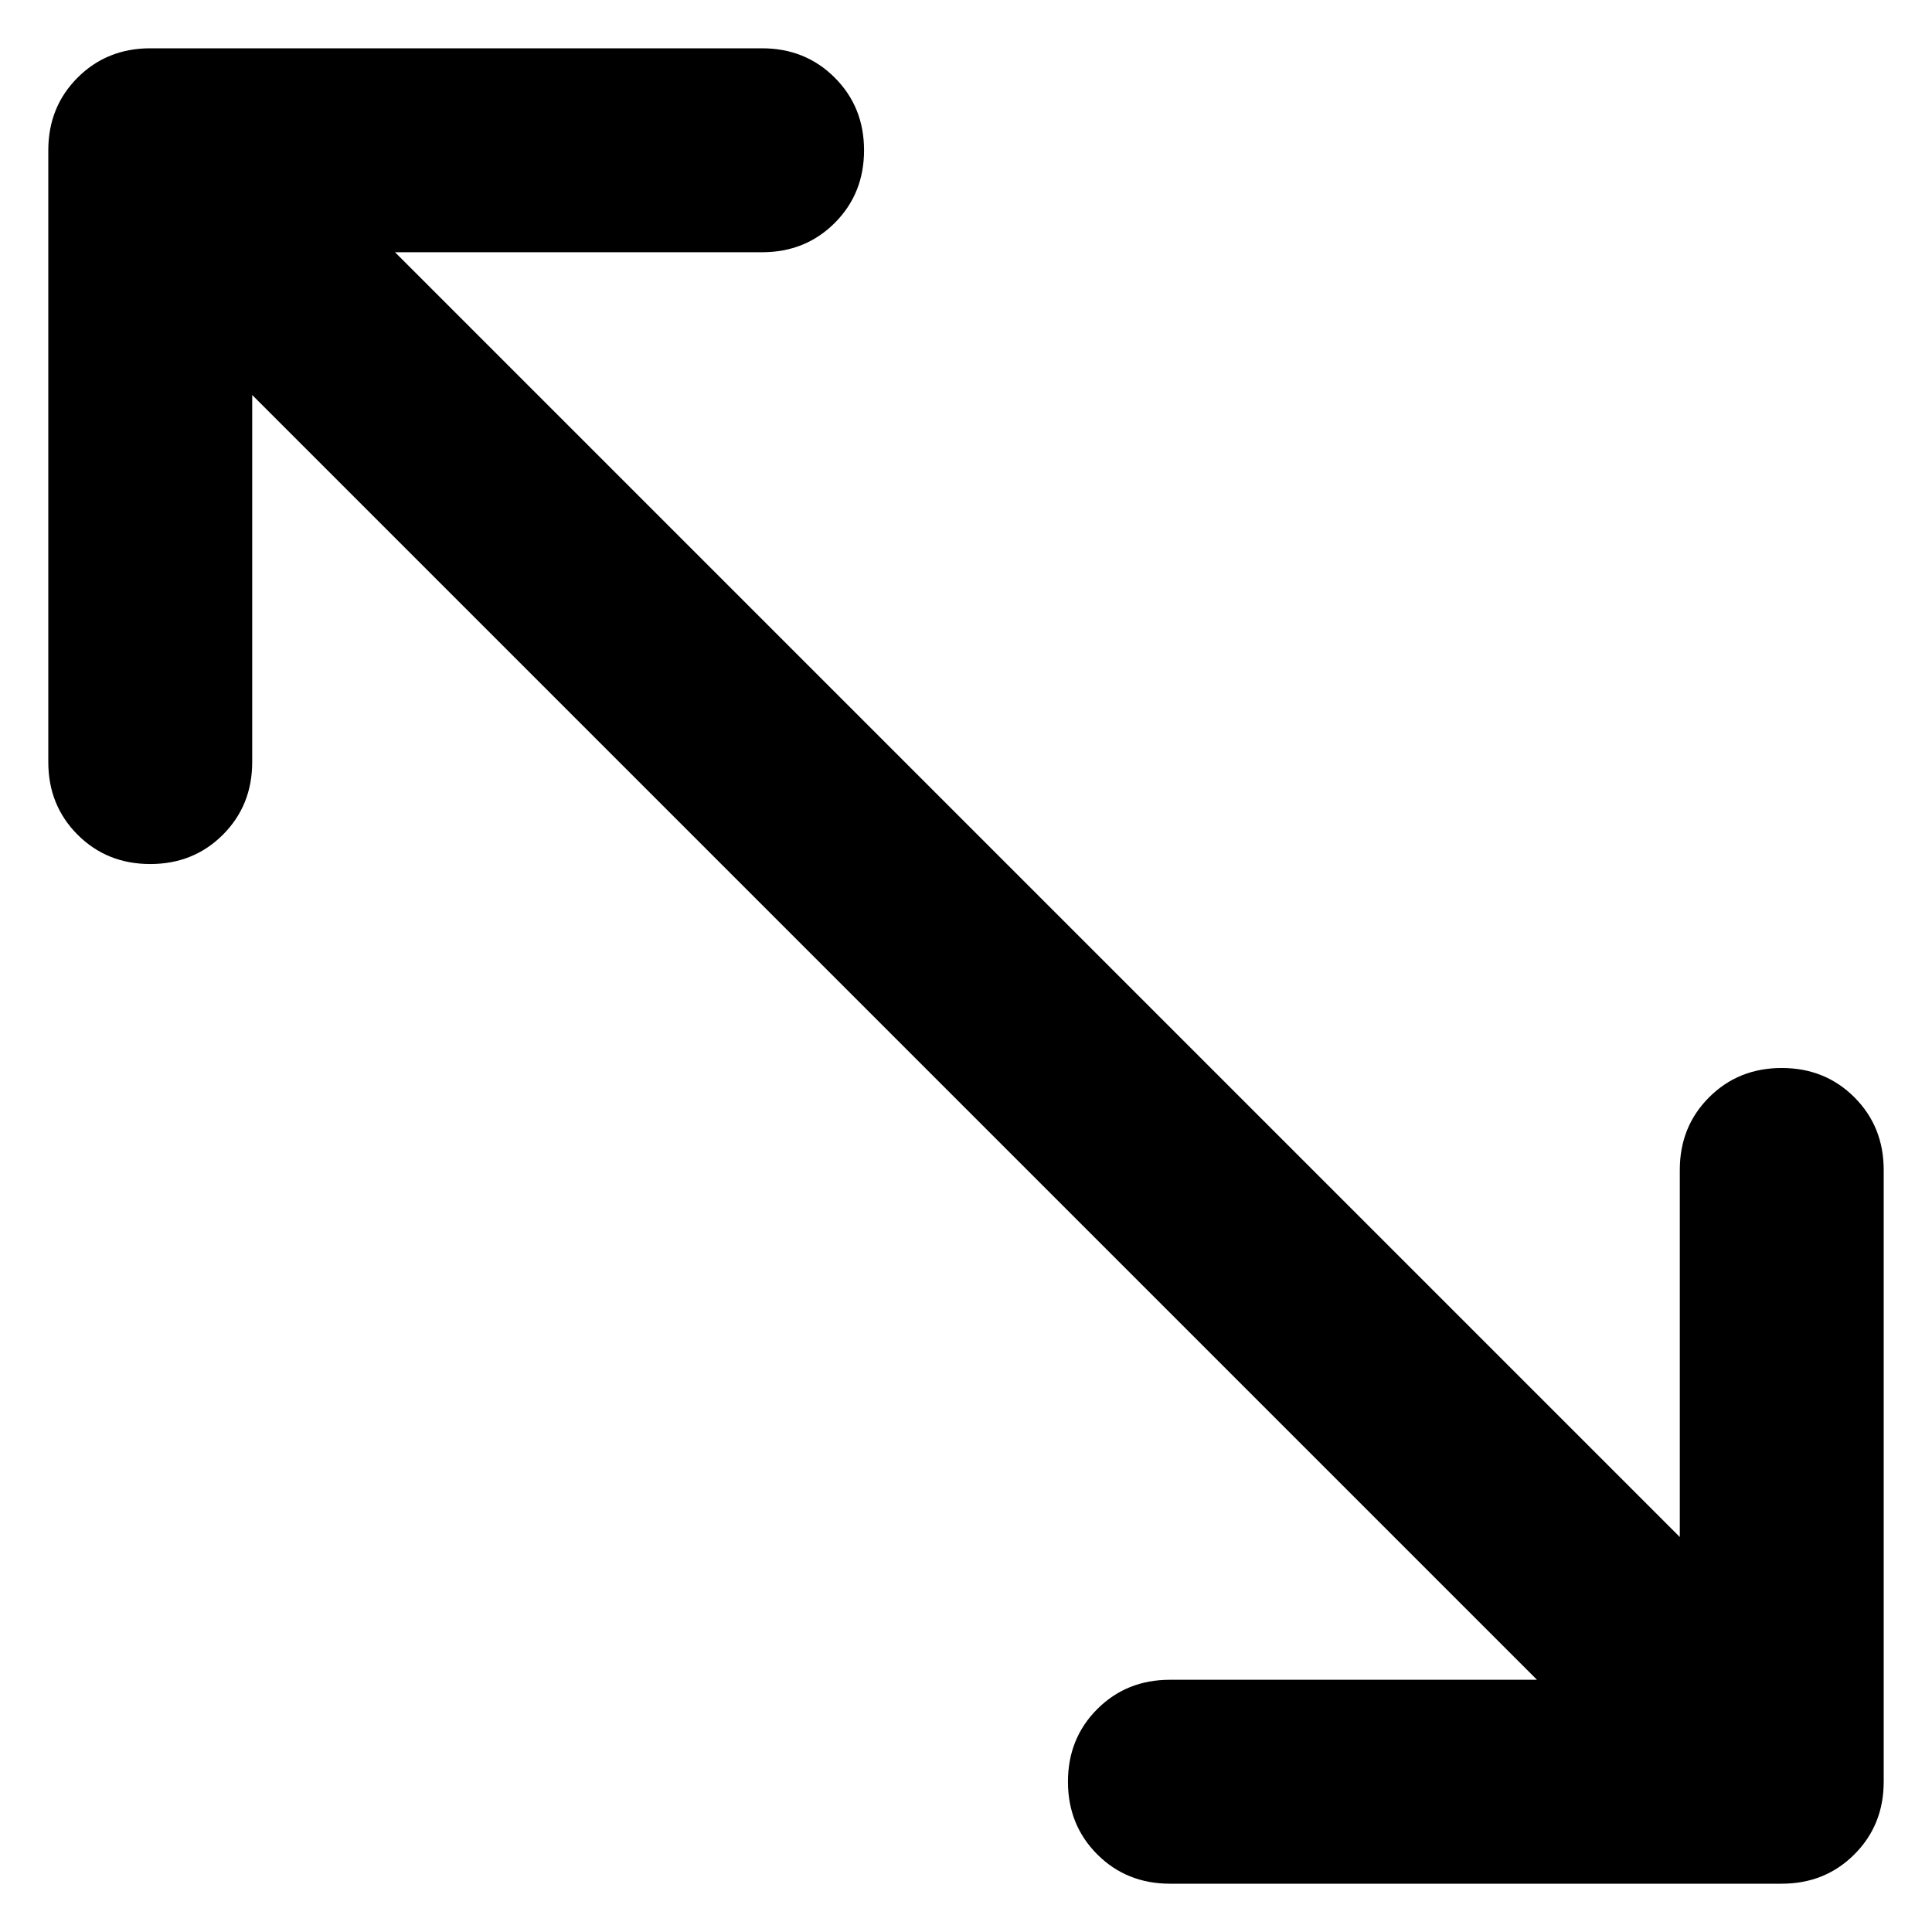
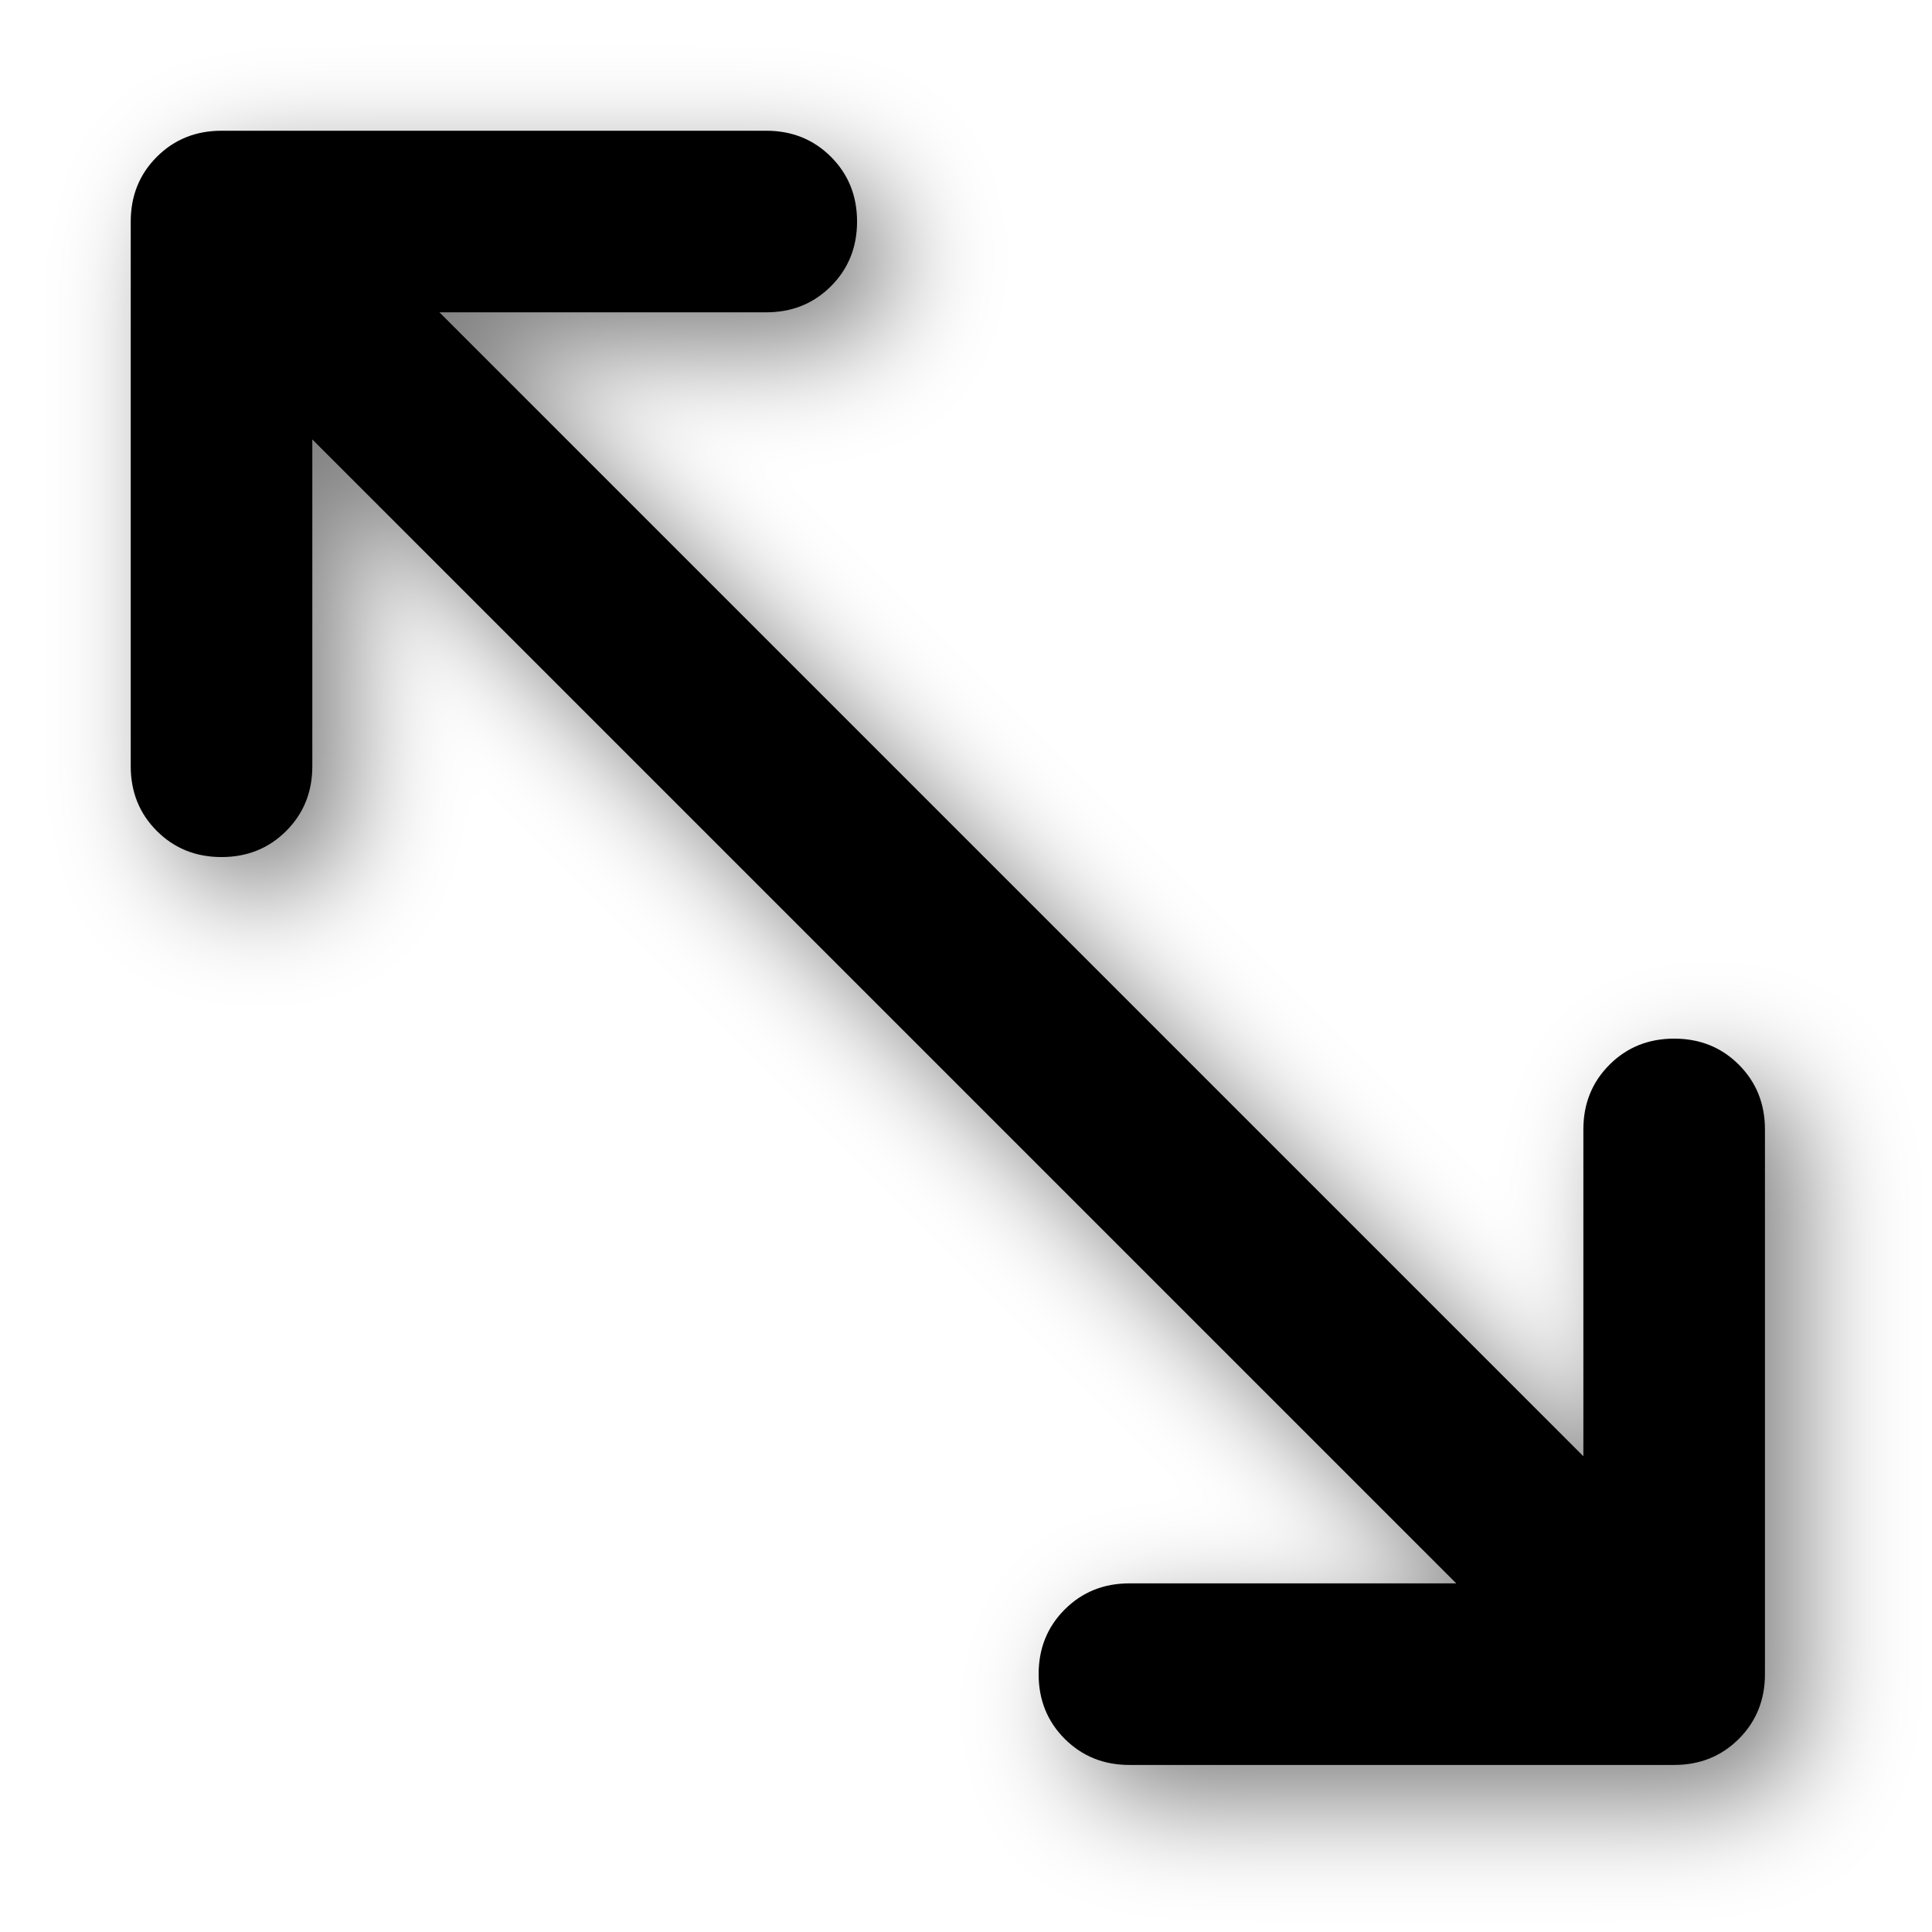
<svg xmlns="http://www.w3.org/2000/svg" viewBox="0 0 100 100" height="1" width="1">
-   <path d="m 92.222,97.5 q 2.243,0 3.76,-1.517 Q 97.5,94.465 97.5,92.222 V 60.556 q 0,-2.243 -1.517,-3.76 -1.517,-1.517 -3.76,-1.517 -2.243,0 -3.76,1.517 -1.517,1.517 -1.517,3.76 v 19 l -66.5,-66.5 h 19 q 2.243,0 3.76,-1.517 1.517,-1.517 1.517,-3.76 0,-2.243 -1.517,-3.76 Q 41.688,2.5 39.444,2.5 H 7.778 Q 5.535,2.5 4.017,4.017 2.5,5.535 2.5,7.778 v 31.667 q 0,2.243 1.517,3.76 1.517,1.517 3.76,1.517 2.243,0 3.76,-1.517 1.517,-1.517 1.517,-3.76 v -19 l 66.5,66.5 h -19 q -2.243,0 -3.76,1.517 -1.517,1.517 -1.517,3.76 0,2.243 1.517,3.76 Q 58.312,97.5 60.556,97.5 Z" style="stroke-width:0.132" />
+   <defs>
+     <filter style="color-interpolation-filters:sRGB;" id="filter5" x="-0.08" y="-0.08" width="1.182" height="1.182">
+       <feFlood result="flood" in="SourceGraphic" flood-opacity="0.498" flood-color="rgb(0,0,0)" id="feFlood4" />
+       <feGaussianBlur result="blur" in="SourceGraphic" stdDeviation="3" id="feGaussianBlur4" />
+       <feOffset result="offset" in="blur" dx="2" dy="2" id="feOffset4" />
+       <feComposite result="comp1" operator="in" in="flood" in2="offset" id="feComposite4" />
+       <feComposite result="comp2" operator="over" in="SourceGraphic" in2="comp1" id="feComposite5" />
+     </filter>
+   </defs>
+   <path d="m 90,95 q 2.125,0 3.563,-1.437 Q 95,92.125 95,90 V 60 q 0,-2.125 -1.437,-3.563 -1.437,-1.437 -3.563,-1.437 -2.125,0 -3.562,1.437 -1.438,1.437 -1.438,3.563 v 18 l -63,-63 h 18 q 2.125,0 3.563,-1.438 1.437,-1.437 1.437,-3.562 0,-2.125 -1.437,-3.563 Q 42.125,5 40,5 H 10 Q 7.875,5 6.437,6.437 5,7.875 5,10 v 30 q 0,2.125 1.437,3.563 1.437,1.437 3.563,1.437 2.125,0 3.562,-1.437 1.438,-1.437 1.438,-3.563 v -18 l 63,63 h -18 q -2.125,0 -3.563,1.438 -1.437,1.437 -1.437,3.562 0,2.125 1.437,3.563 Q 57.875,95 60,95 Z" style="stroke-width:0.125;filter:url(#filter5)" filter="url(#shadow)" transform="matrix(0.9398496,0,0,0.9398496,2.067669,2.067669)" />
</svg>
